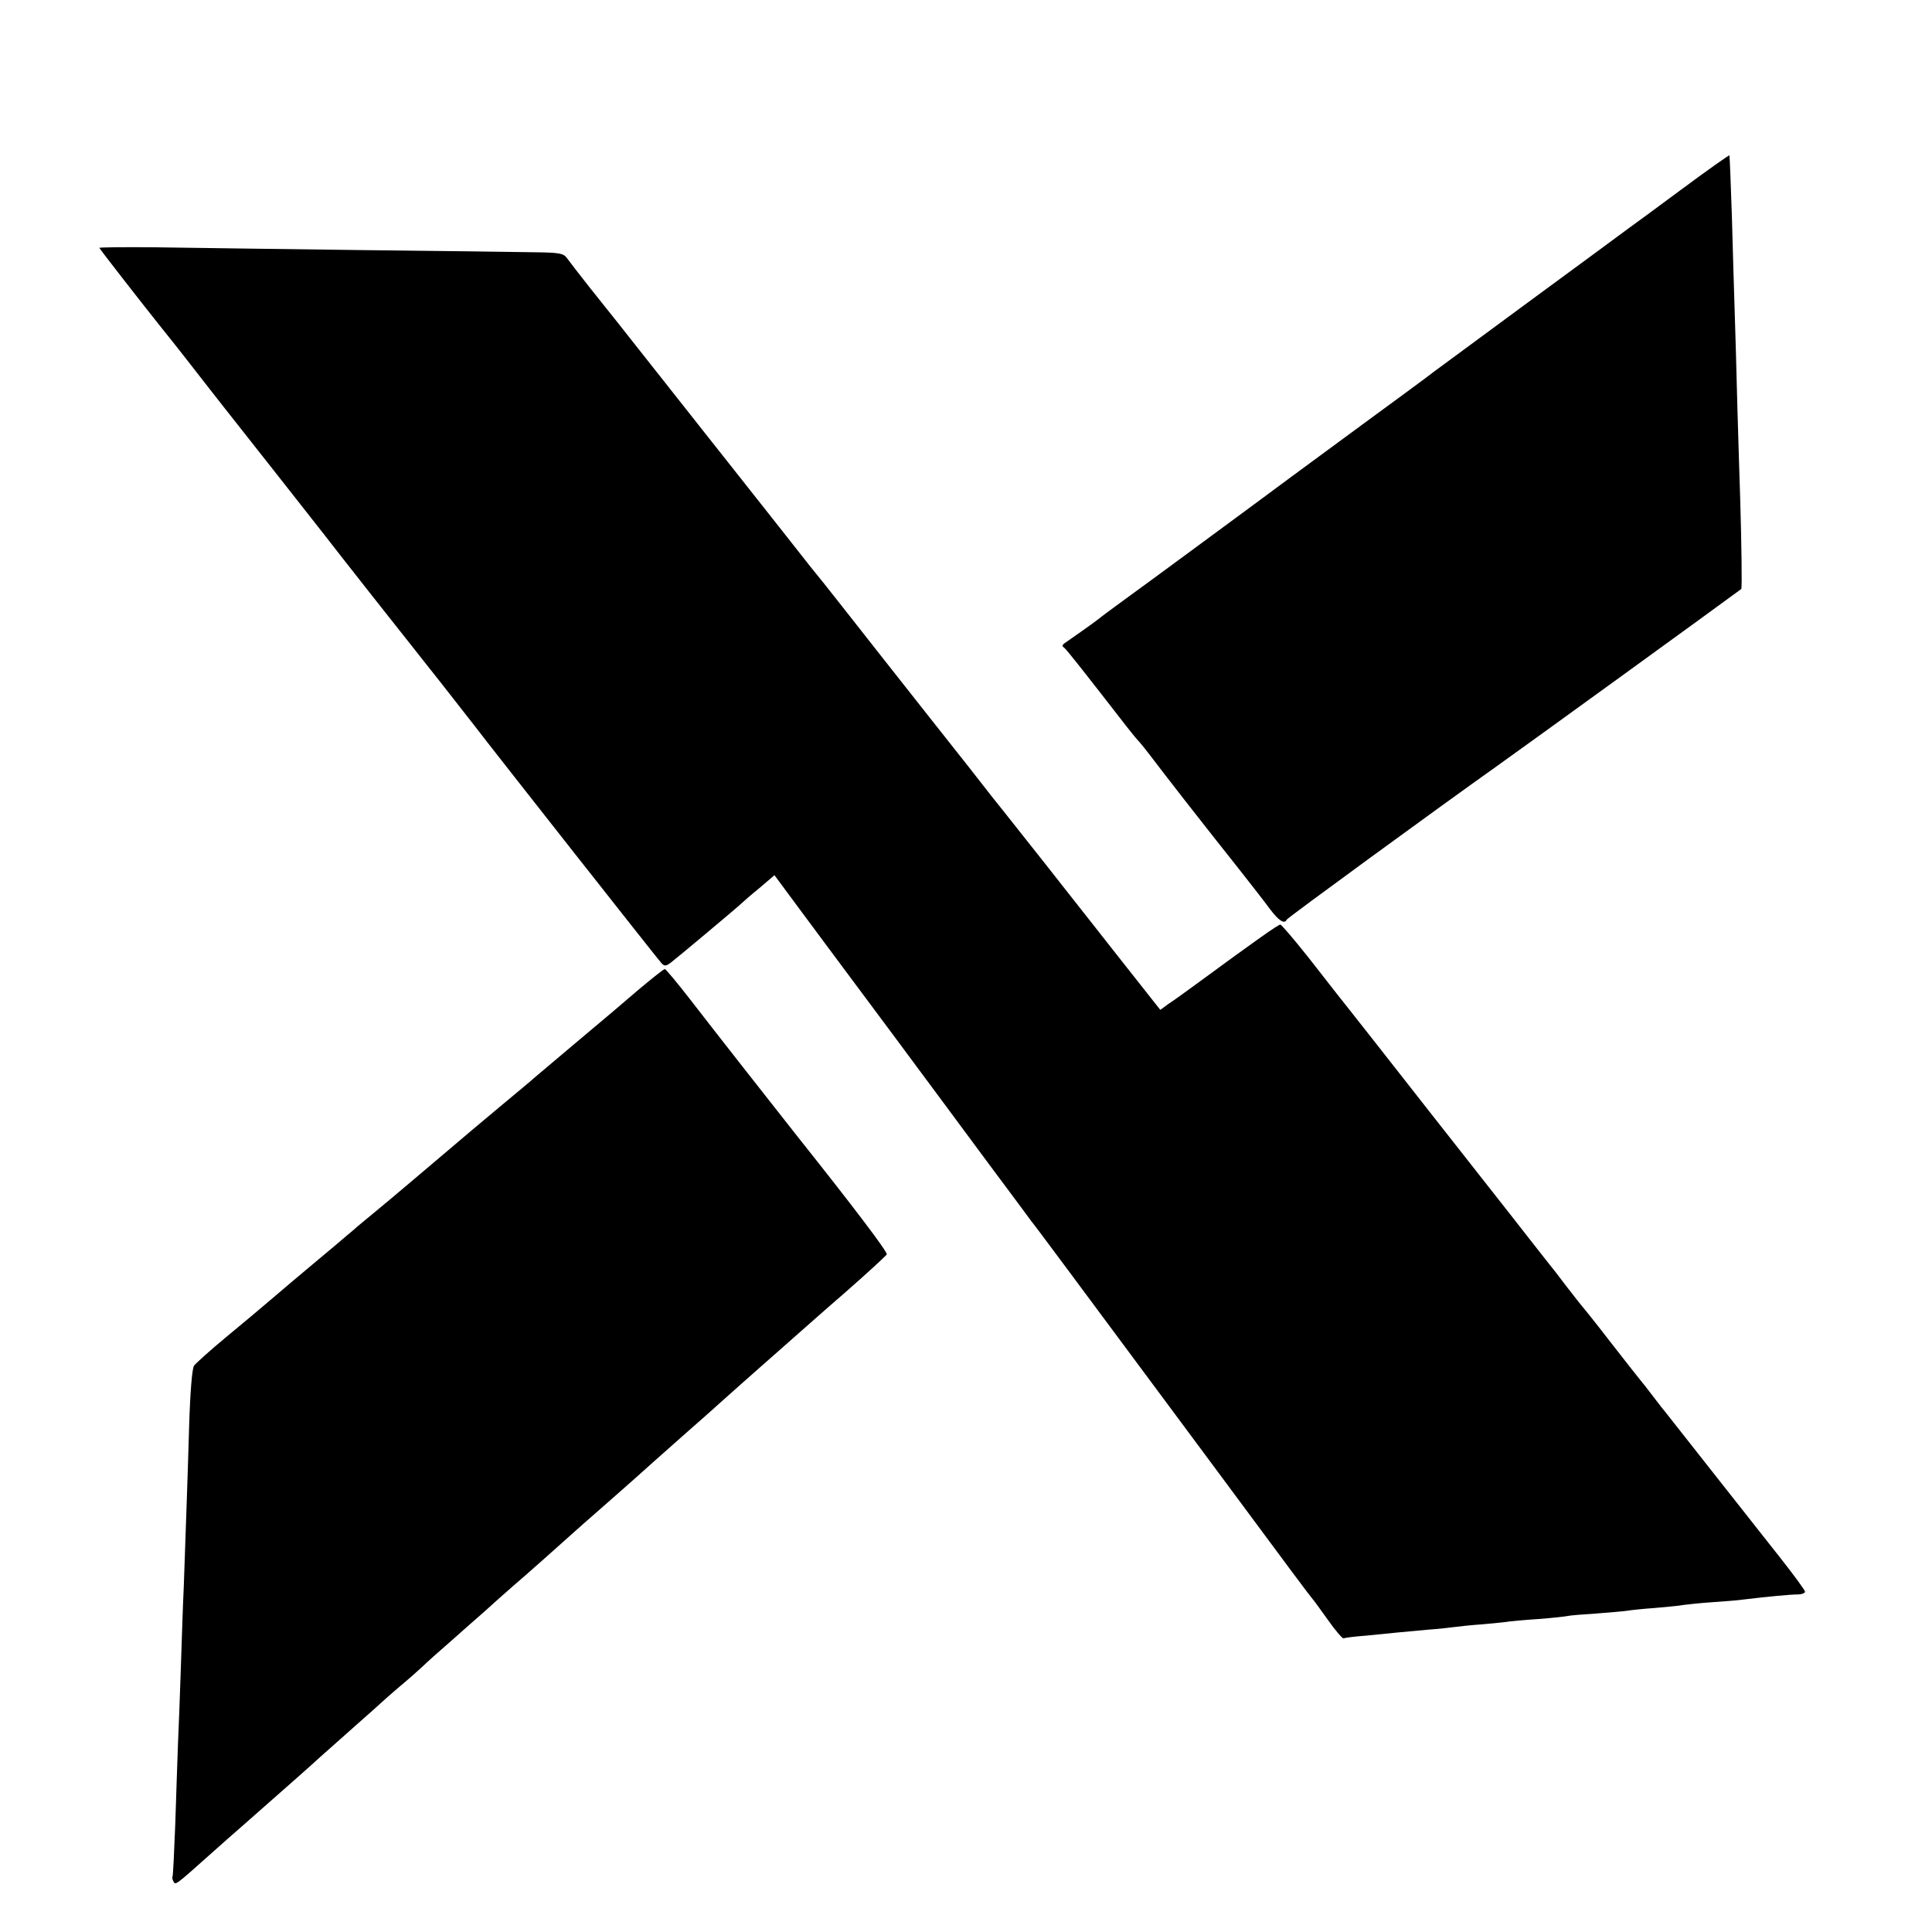
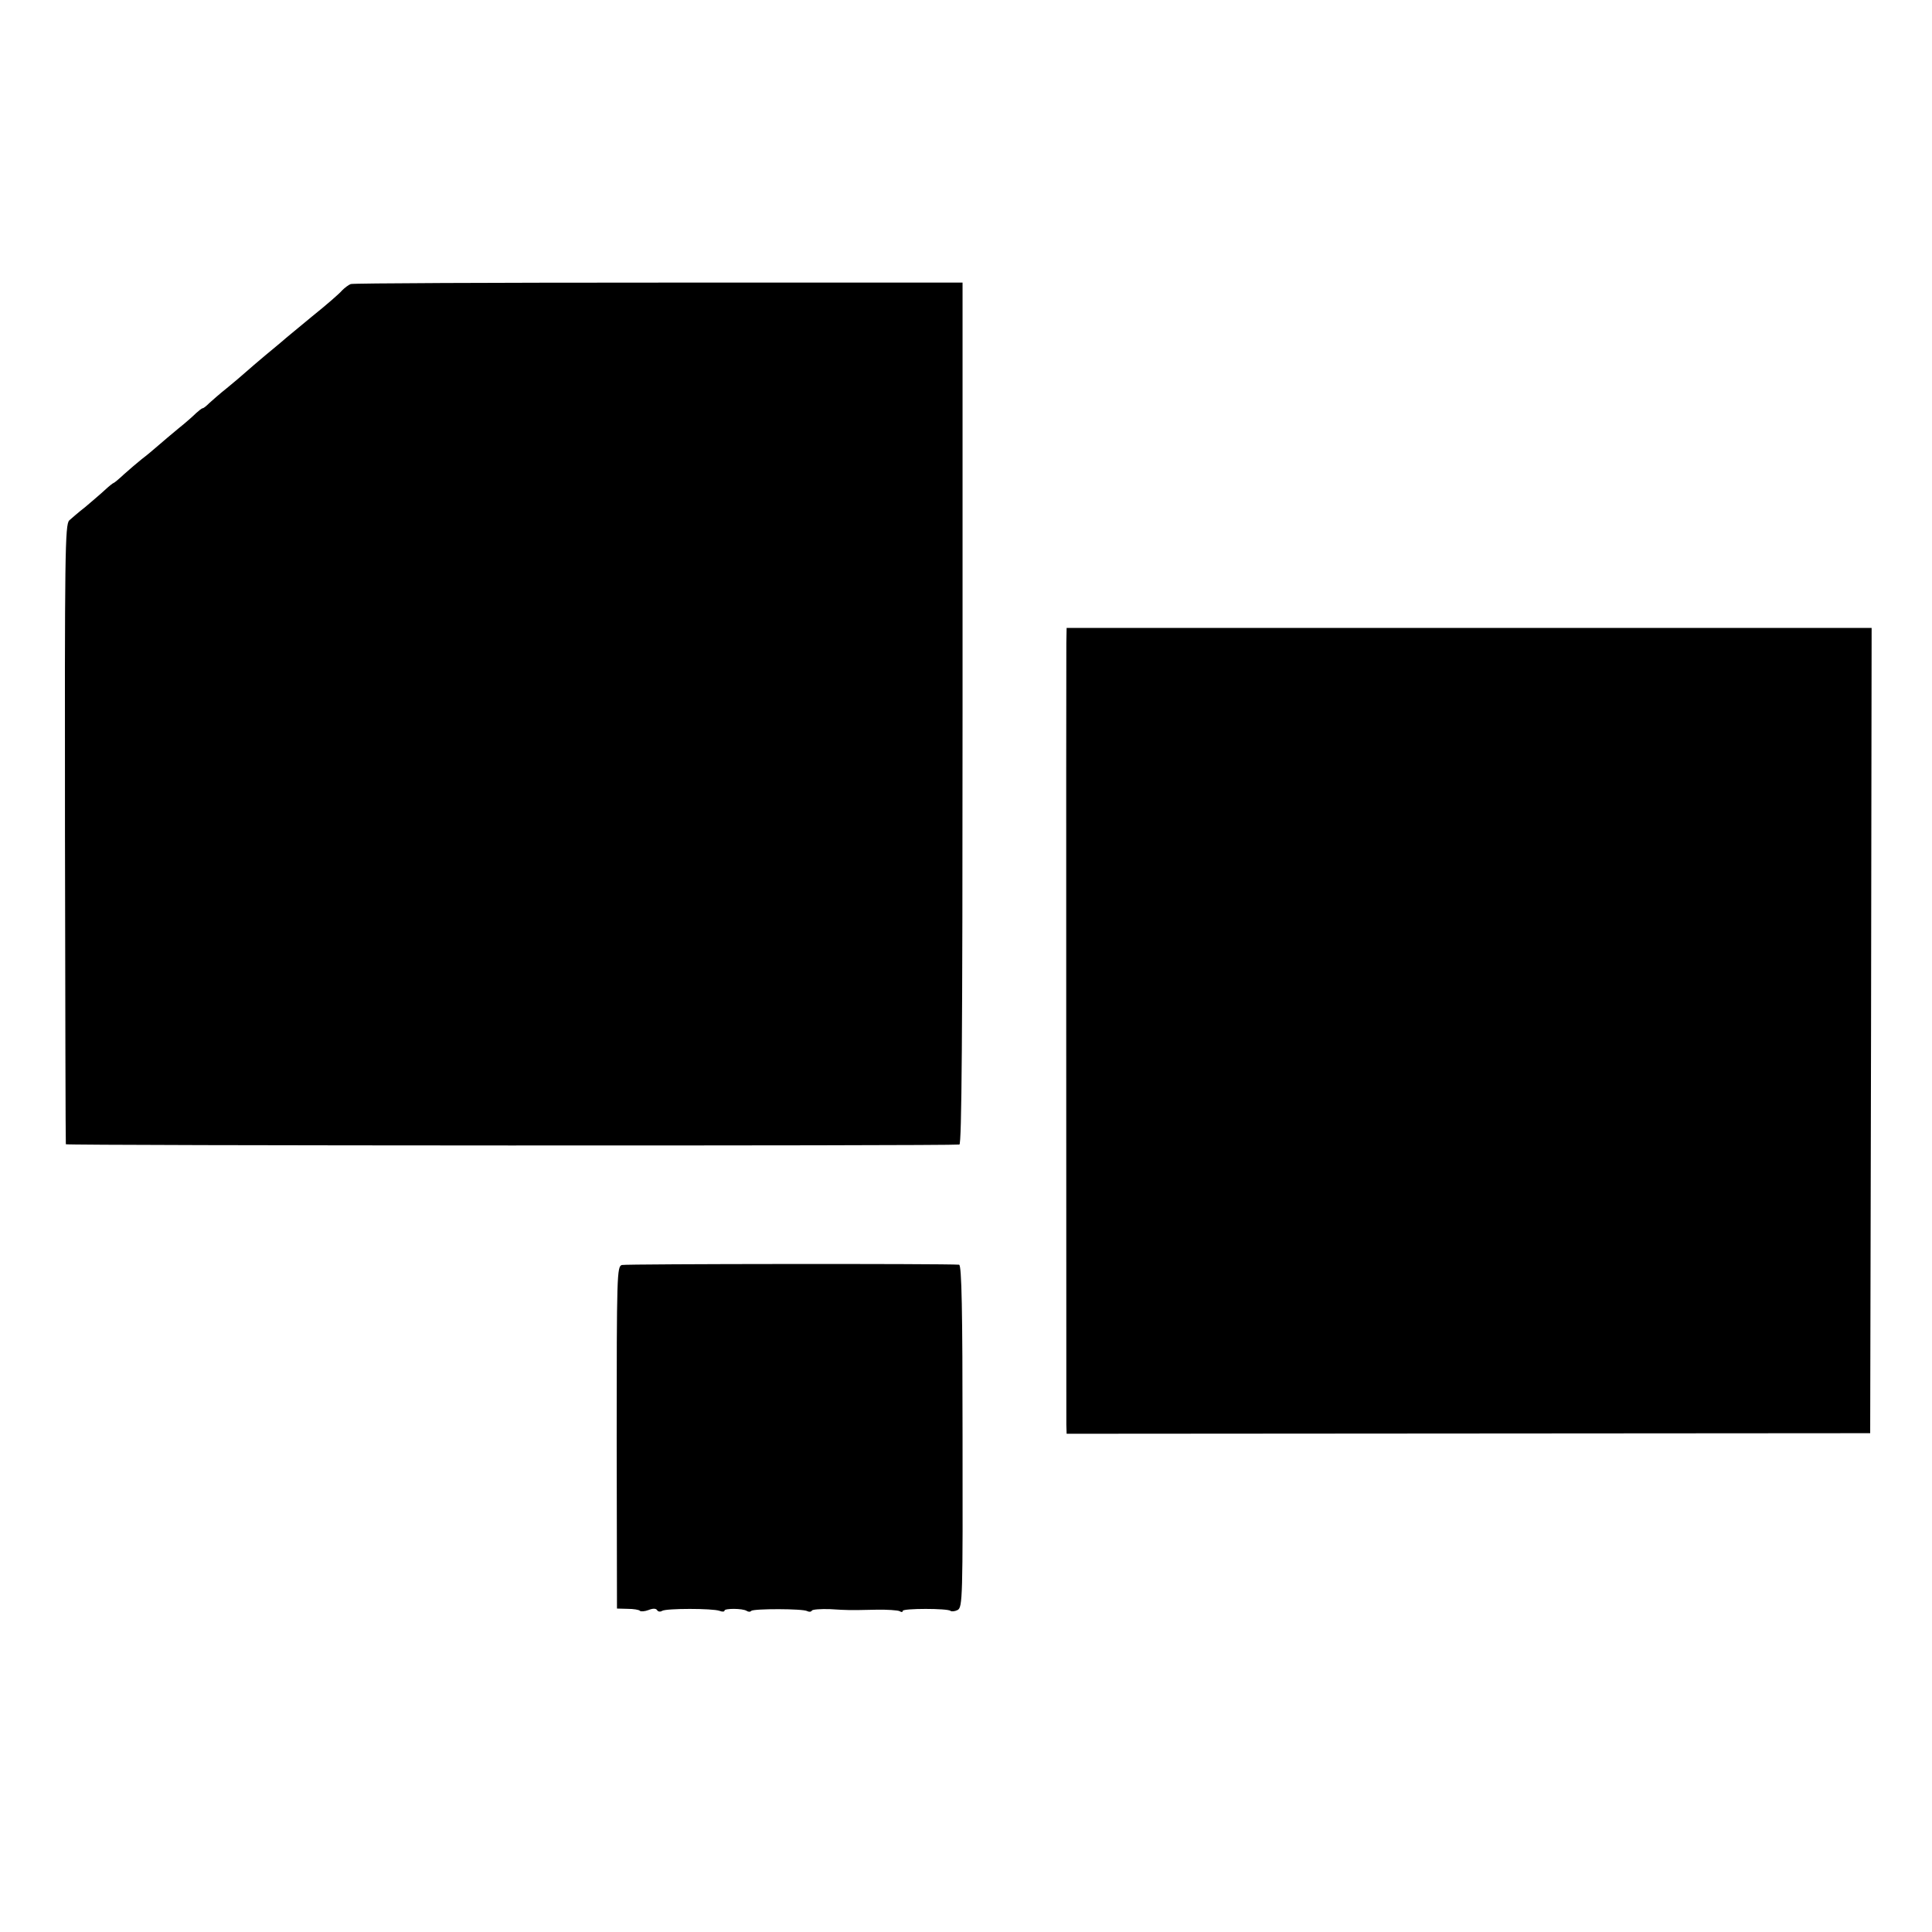
- <svg xmlns="http://www.w3.org/2000/svg" version="1.0" width="700pt" height="700pt" viewBox="0 0 700 700" preserveAspectRatio="xMidYMid meet">
-   <g transform="translate(0,700) scale(0.1,-0.1)" fill="#000000" stroke="none">
-     <path d="M6094 6315 c-93 -69 -180 -133 -193 -142 -13 -10 -175 -129 -360 -265 -185 -136 -340 -251 -346 -255 -5 -5 -136 -101 -290 -214 -154 -113 -319 -235 -366 -270 -91 -67 -348 -257 -472 -347 -40 -29 -79 -58 -87 -65 -9 -7 -38 -28 -65 -47 -27 -19 -54 -38 -60 -42 -7 -6 -7 -10 1 -15 9 -7 72 -87 228 -288 17 -22 37 -46 44 -53 7 -8 25 -30 40 -50 15 -20 71 -93 125 -162 124 -158 109 -139 197 -250 41 -52 91 -116 110 -142 33 -44 54 -58 62 -40 2 6 554 409 757 553 103 73 816 590 890 645 3 3 1 164 -4 329 -2 50 -6 196 -10 325 -3 129 -8 289 -10 355 -2 66 -7 219 -10 340 -4 121 -8 221 -9 222 -1 2 -79 -53 -172 -122z" />
-     <path d="M360 6102 c0 -3 162 -211 227 -292 35 -43 151 -191 173 -220 14 -18 72 -92 129 -164 104 -132 209 -265 288 -366 23 -30 100 -128 170 -217 226 -285 327 -414 368 -467 78 -102 668 -851 681 -865 11 -12 16 -12 33 0 20 15 252 209 261 219 3 3 30 27 61 52 l55 47 94 -127 c52 -70 193 -260 314 -422 120 -162 286 -385 367 -495 82 -110 152 -204 156 -210 12 -14 112 -149 614 -825 329 -444 390 -526 402 -540 7 -8 34 -45 61 -83 26 -37 51 -65 54 -63 4 2 42 7 84 10 42 4 92 9 110 11 18 2 67 6 108 10 41 3 86 8 100 10 14 2 60 7 103 10 43 4 86 8 95 10 9 1 58 6 107 9 50 4 97 9 105 11 8 2 56 6 105 9 50 4 99 8 111 10 11 2 56 7 100 10 43 4 90 8 104 11 14 2 61 7 105 10 44 3 96 7 115 10 83 10 167 18 193 18 15 0 27 5 27 10 0 5 -41 61 -90 123 -86 109 -262 332 -287 364 -40 51 -116 147 -126 160 -7 8 -28 35 -47 60 -19 25 -40 52 -47 60 -7 8 -56 71 -110 140 -53 69 -100 127 -103 130 -3 3 -27 34 -55 70 -27 36 -55 72 -62 80 -14 18 -97 123 -134 171 -39 49 -211 269 -294 374 -39 50 -129 164 -200 255 -72 91 -135 172 -142 180 -6 8 -53 68 -104 133 -51 64 -96 117 -100 117 -8 0 -82 -52 -304 -215 -38 -28 -84 -61 -101 -72 l-30 -22 -135 171 c-223 284 -419 532 -433 549 -7 8 -64 80 -126 160 -63 79 -206 261 -319 404 -112 143 -217 276 -233 295 -16 19 -32 40 -36 45 -11 14 -181 230 -277 351 -44 55 -161 204 -260 329 -99 126 -211 267 -249 314 -37 47 -74 95 -82 106 -12 17 -27 20 -117 21 -56 1 -343 5 -637 8 -294 4 -626 8 -737 10 -112 1 -203 0 -203 -2z" />
-     <path d="M2318 3418 c-46 -40 -149 -127 -228 -193 -78 -66 -148 -125 -154 -130 -6 -6 -65 -55 -131 -110 -66 -55 -131 -110 -145 -122 -78 -66 -252 -214 -294 -248 -27 -22 -58 -48 -70 -58 -11 -10 -30 -26 -41 -35 -11 -10 -65 -55 -120 -101 -55 -46 -125 -105 -155 -131 -30 -26 -102 -86 -160 -134 -58 -48 -110 -95 -117 -104 -7 -11 -14 -94 -18 -227 -6 -208 -9 -278 -19 -570 -4 -82 -8 -220 -11 -305 -3 -85 -7 -204 -10 -265 -2 -60 -7 -193 -10 -295 -4 -102 -8 -187 -10 -190 -2 -3 0 -11 4 -18 7 -12 7 -13 131 98 40 36 94 83 119 105 176 155 251 221 281 249 19 17 76 67 125 111 50 44 95 84 101 90 6 6 35 31 64 56 29 24 64 55 79 69 14 14 62 57 106 95 44 39 97 86 119 105 54 49 57 51 101 90 46 39 184 162 224 198 14 13 53 47 85 75 33 29 128 112 210 186 83 74 165 146 181 160 17 15 55 49 85 76 31 28 87 77 124 110 38 33 87 77 110 97 23 20 107 95 188 165 80 70 148 133 151 138 4 8 -122 174 -321 424 -56 71 -307 390 -390 498 -48 62 -90 112 -93 112 -3 1 -44 -32 -91 -71z" />
+ <svg xmlns="http://www.w3.org/2000/svg" version="1.0" width="672pt" height="672pt" viewBox="0 0 672 672" preserveAspectRatio="xMidYMid meet">
+   <g transform="translate(0,672) scale(0.1,-0.1)" fill="#000000" stroke="none">
+     <path d="M1220 5732 c-8 -3 -21 -13 -30 -22 -8 -10 -55 -51 -105 -91 -49 -41 -95 -78 -101 -84 -6 -5 -33 -28 -60 -50 -26 -22 -58 -49 -70 -60 -12 -11 -42 -36 -65 -55 -24 -19 -51 -43 -61 -52 -10 -10 -20 -18 -23 -18 -3 0 -13 -8 -23 -17 -10 -10 -37 -34 -61 -53 -23 -19 -55 -46 -71 -60 -16 -14 -41 -35 -57 -47 -15 -12 -43 -36 -61 -52 -18 -17 -35 -31 -37 -31 -2 0 -17 -12 -32 -26 -15 -14 -46 -40 -67 -58 -22 -17 -46 -38 -55 -46 -15 -14 -16 -117 -15 -1090 1 -591 2 -1077 3 -1080 1 -5 3073 -6 3108 -1 8 1 11 376 11 1499 l0 1499 -1056 0 c-581 0 -1064 -2 -1072 -5z" />
+     <path d="M3709 4485 c-1 -61 0 -2677 0 -2721 l1 -31 1398 1 1397 1 3 1400 2 1401 -1400 0 -1400 0 -1 -51z" />
+     <path d="M2163 2320 c-17 -5 -18 -34 -18 -600 l1 -595 37 -1 c20 0 40 -3 43 -7 3 -3 17 -2 30 3 15 6 26 6 30 -1 3 -5 11 -6 17 -2 14 9 176 9 200 0 10 -4 17 -3 17 1 0 8 63 8 77 -1 6 -4 13 -4 16 0 9 8 181 8 195 -1 6 -3 13 -3 16 2 2 4 31 6 63 5 66 -4 63 -4 159 -2 40 1 77 -2 83 -5 6 -4 11 -4 11 1 0 9 157 9 166 0 4 -3 15 -2 25 3 17 10 18 40 17 605 0 434 -3 595 -12 596 -49 4 -1159 3 -1173 -1z" />
  </g>
</svg>
